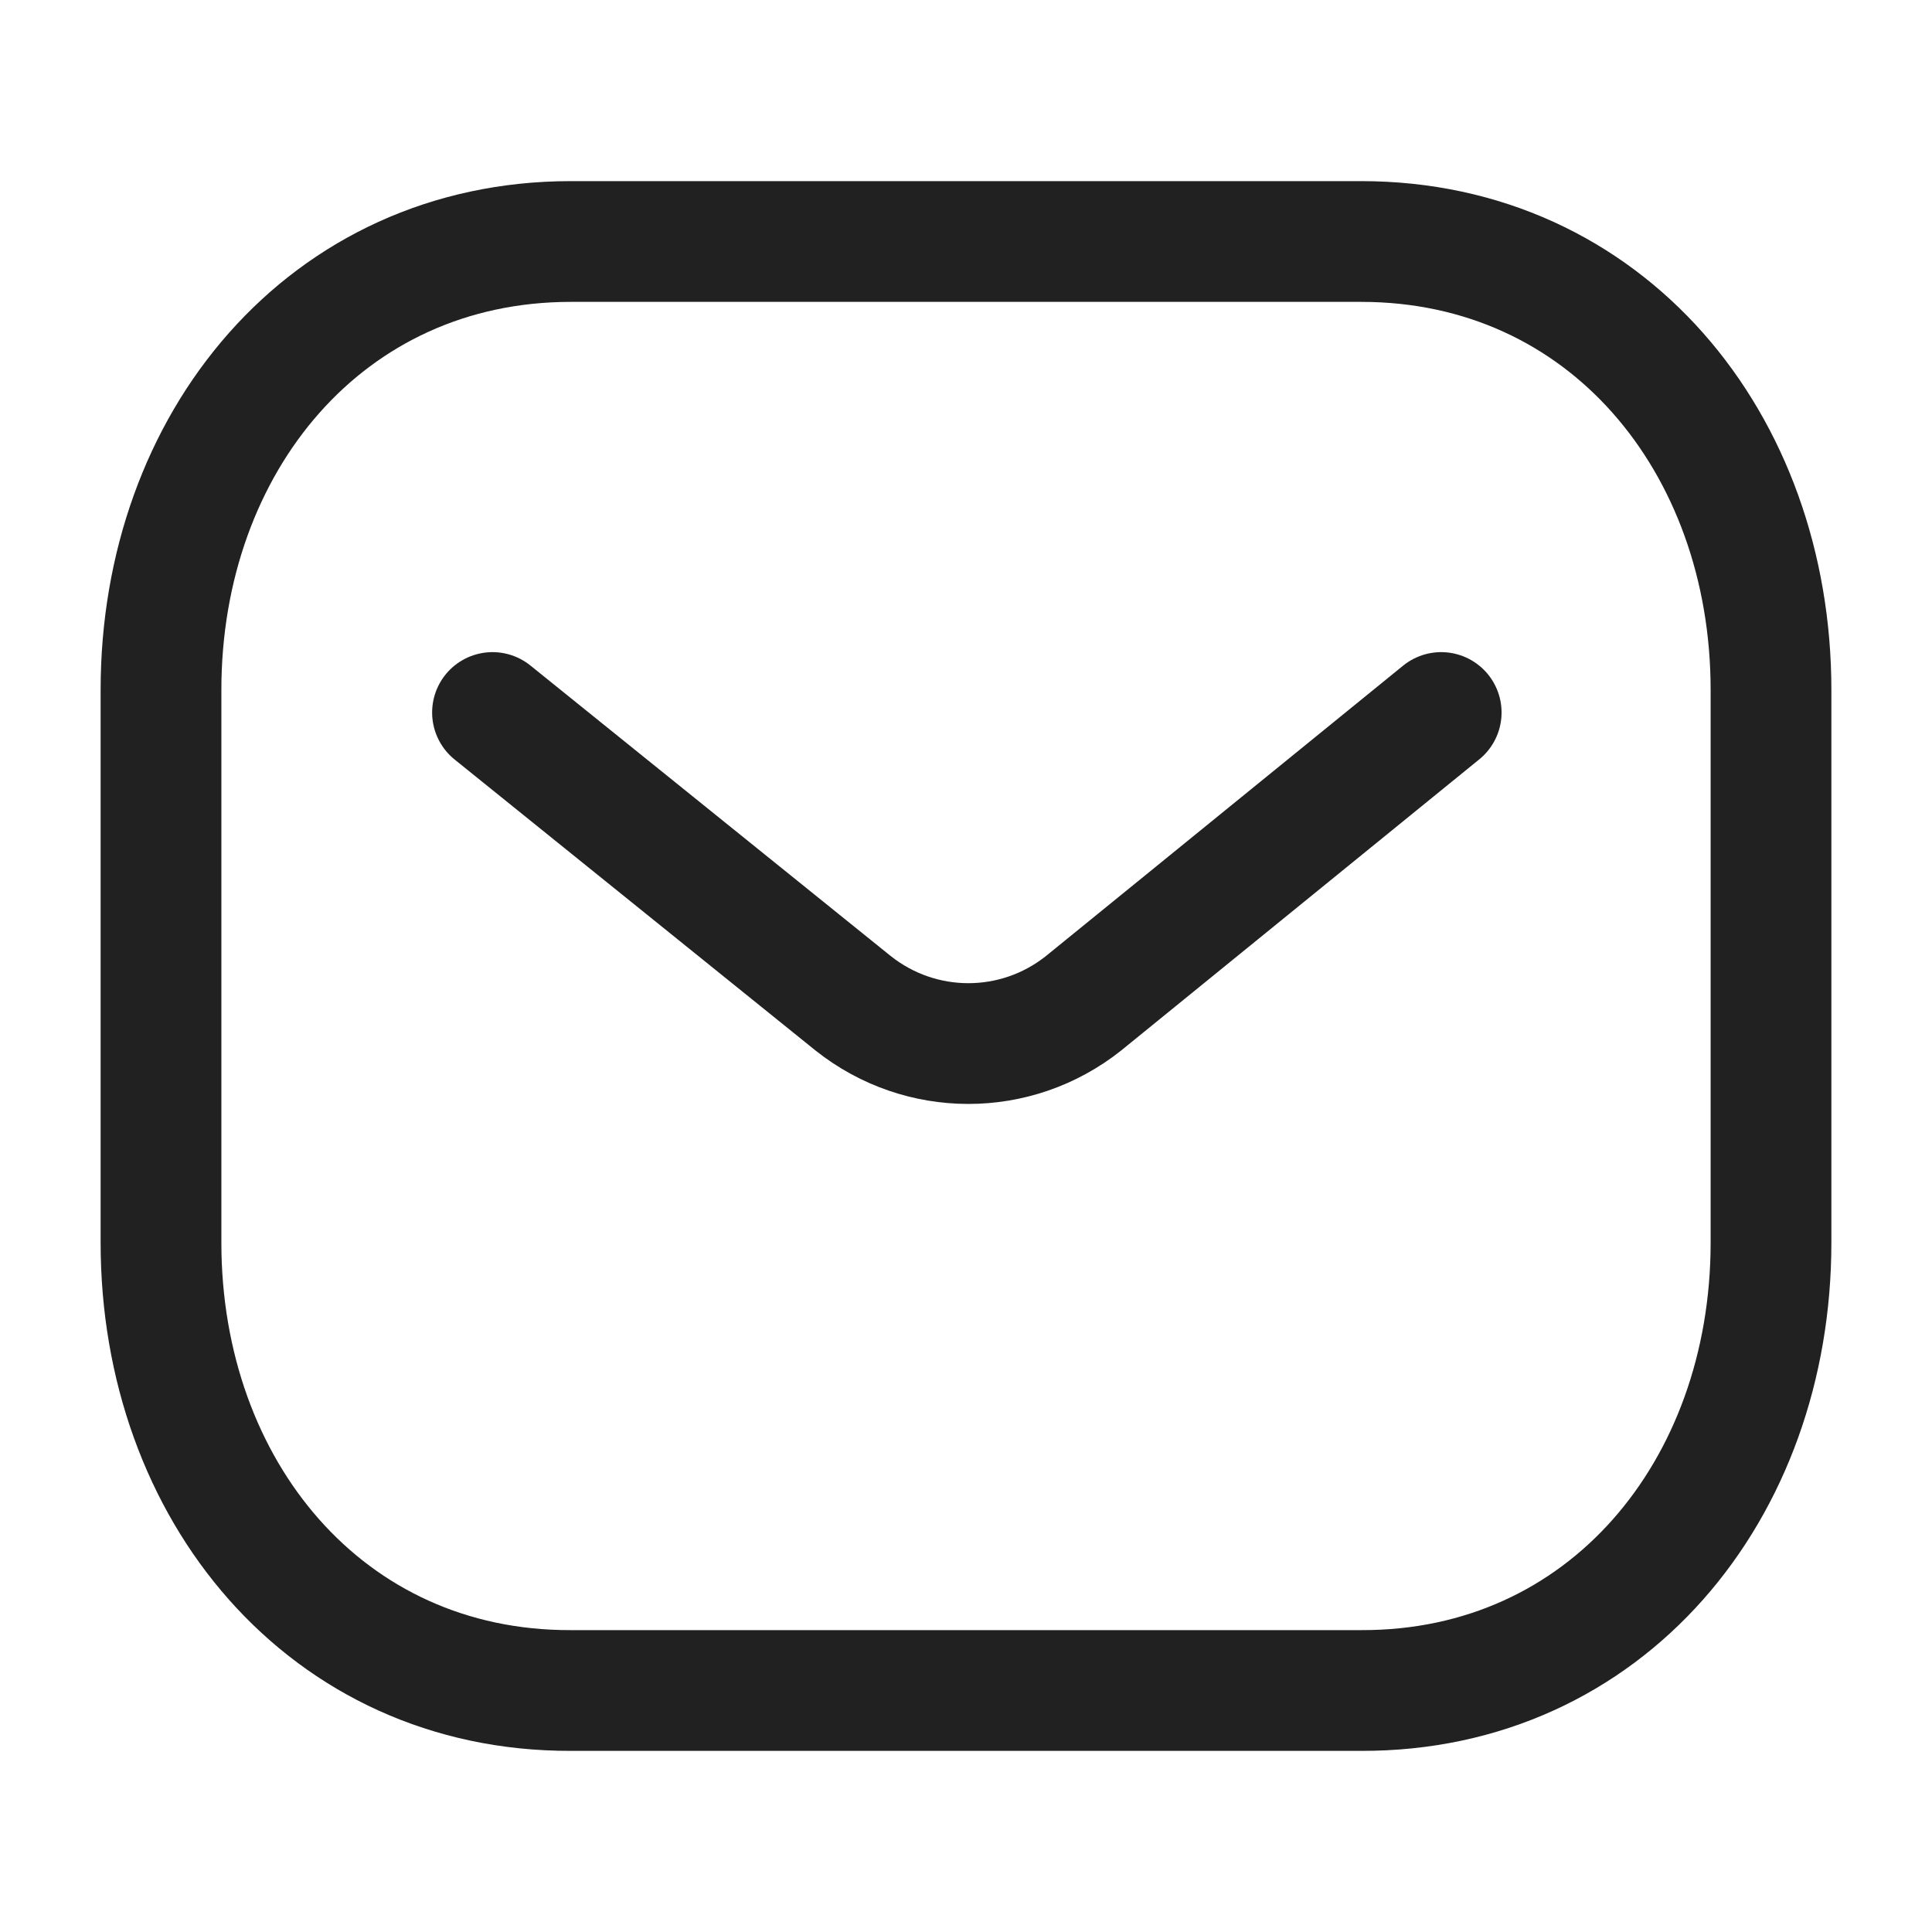
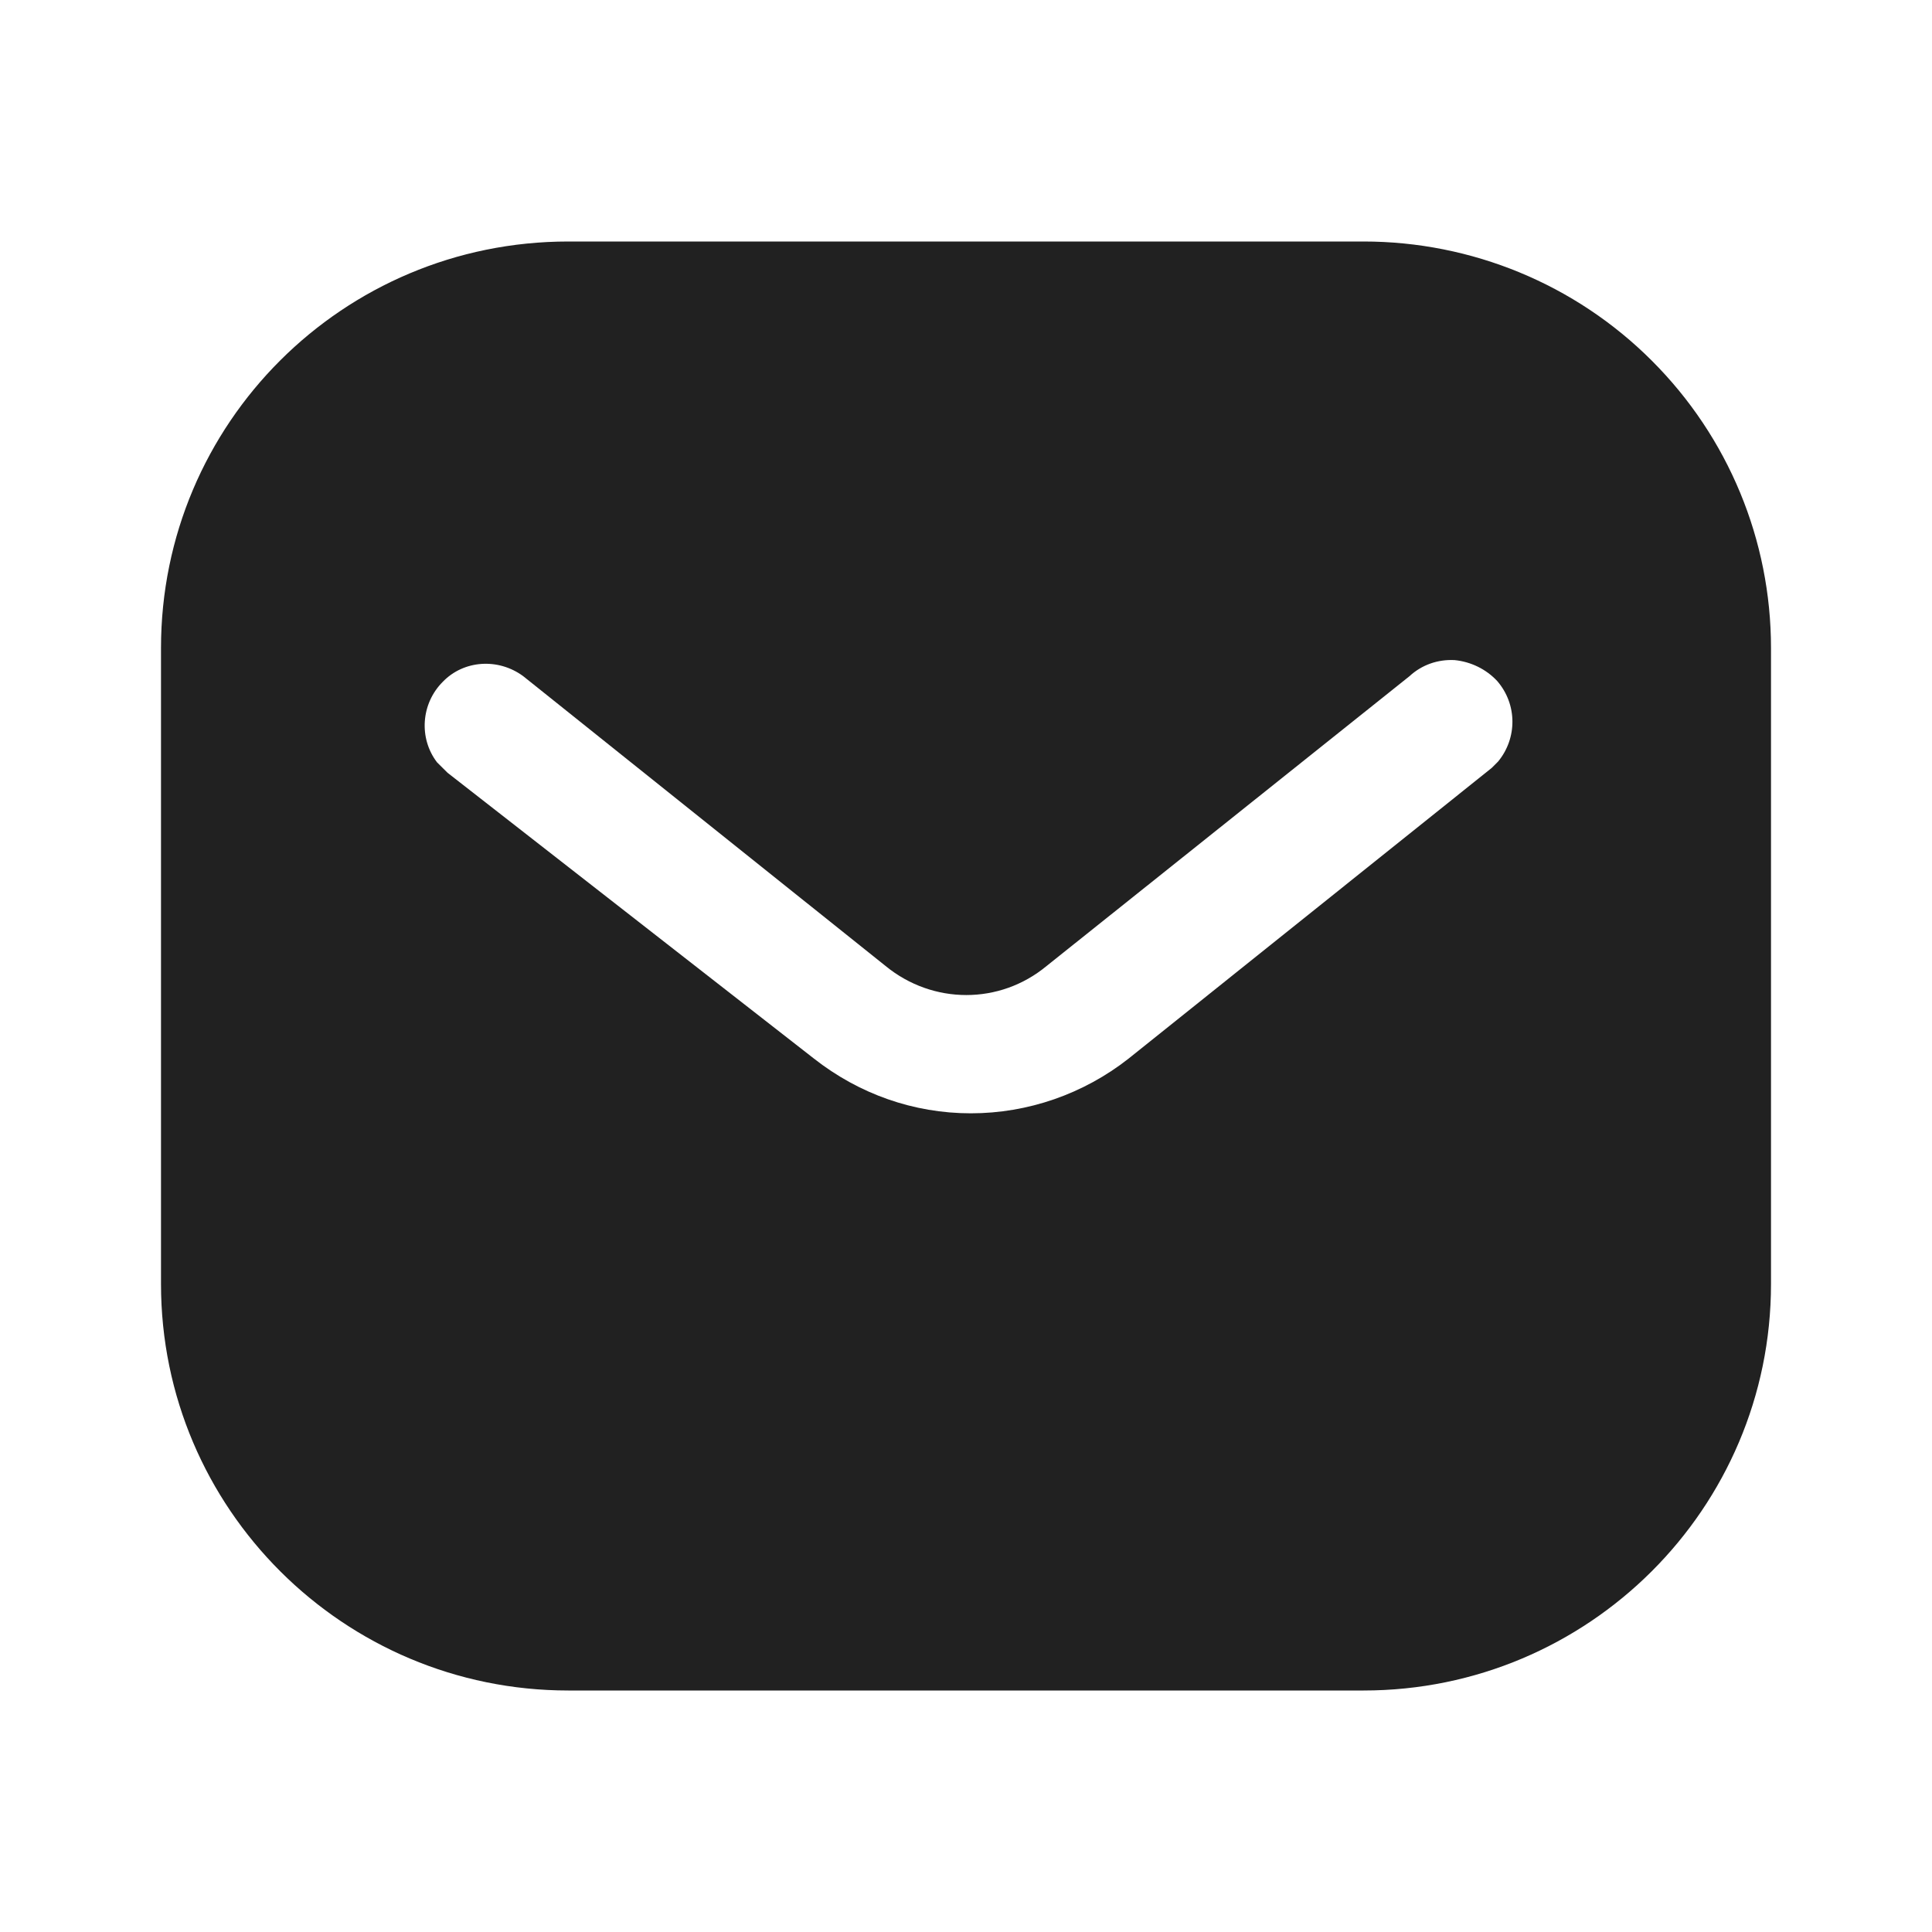
<svg xmlns="http://www.w3.org/2000/svg" width="24" height="24" viewBox="0 0 24 24" fill="none">
-   <path d="M17.903 8.851L13.459 12.464C12.62 13.13 11.439 13.13 10.599 12.464L6.118 8.851" stroke="#212121" stroke-width="1.5" stroke-linecap="round" stroke-linejoin="round" />
-   <path fill-rule="evenodd" clip-rule="evenodd" d="M16.909 21C19.95 21.008 22 18.509 22 15.438V8.57C22 5.499 19.95 3 16.909 3H7.091C4.05 3 2 5.499 2 8.57V15.438C2 18.509 4.05 21.008 7.091 21H16.909Z" stroke="#212121" stroke-width="1.5" stroke-linecap="round" stroke-linejoin="round" />
+   <path fill-rule="evenodd" clip-rule="evenodd" d="M16.939 3C18.28 3 19.57 3.53 20.52 4.481C21.47 5.43 22 6.71 22 8.05V15.95C22 18.74 19.73 21 16.939 21H7.06C4.269 21 2 18.74 2 15.95V8.05C2 5.26 4.259 3 7.06 3H16.939ZM18.53 9.54L18.61 9.46C18.849 9.17 18.849 8.75 18.599 8.46C18.46 8.311 18.27 8.22 18.07 8.2C17.86 8.189 17.66 8.26 17.509 8.4L13.001 12C12.421 12.481 11.589 12.481 11.001 12L6.5 8.4C6.189 8.17 5.759 8.2 5.5 8.47C5.23 8.74 5.2 9.17 5.429 9.47L5.56 9.6L10.111 13.15C10.671 13.59 11.35 13.83 12.06 13.83C12.77 13.83 13.46 13.59 14.02 13.15L18.53 9.54Z" fill="#212121" />
</svg>
